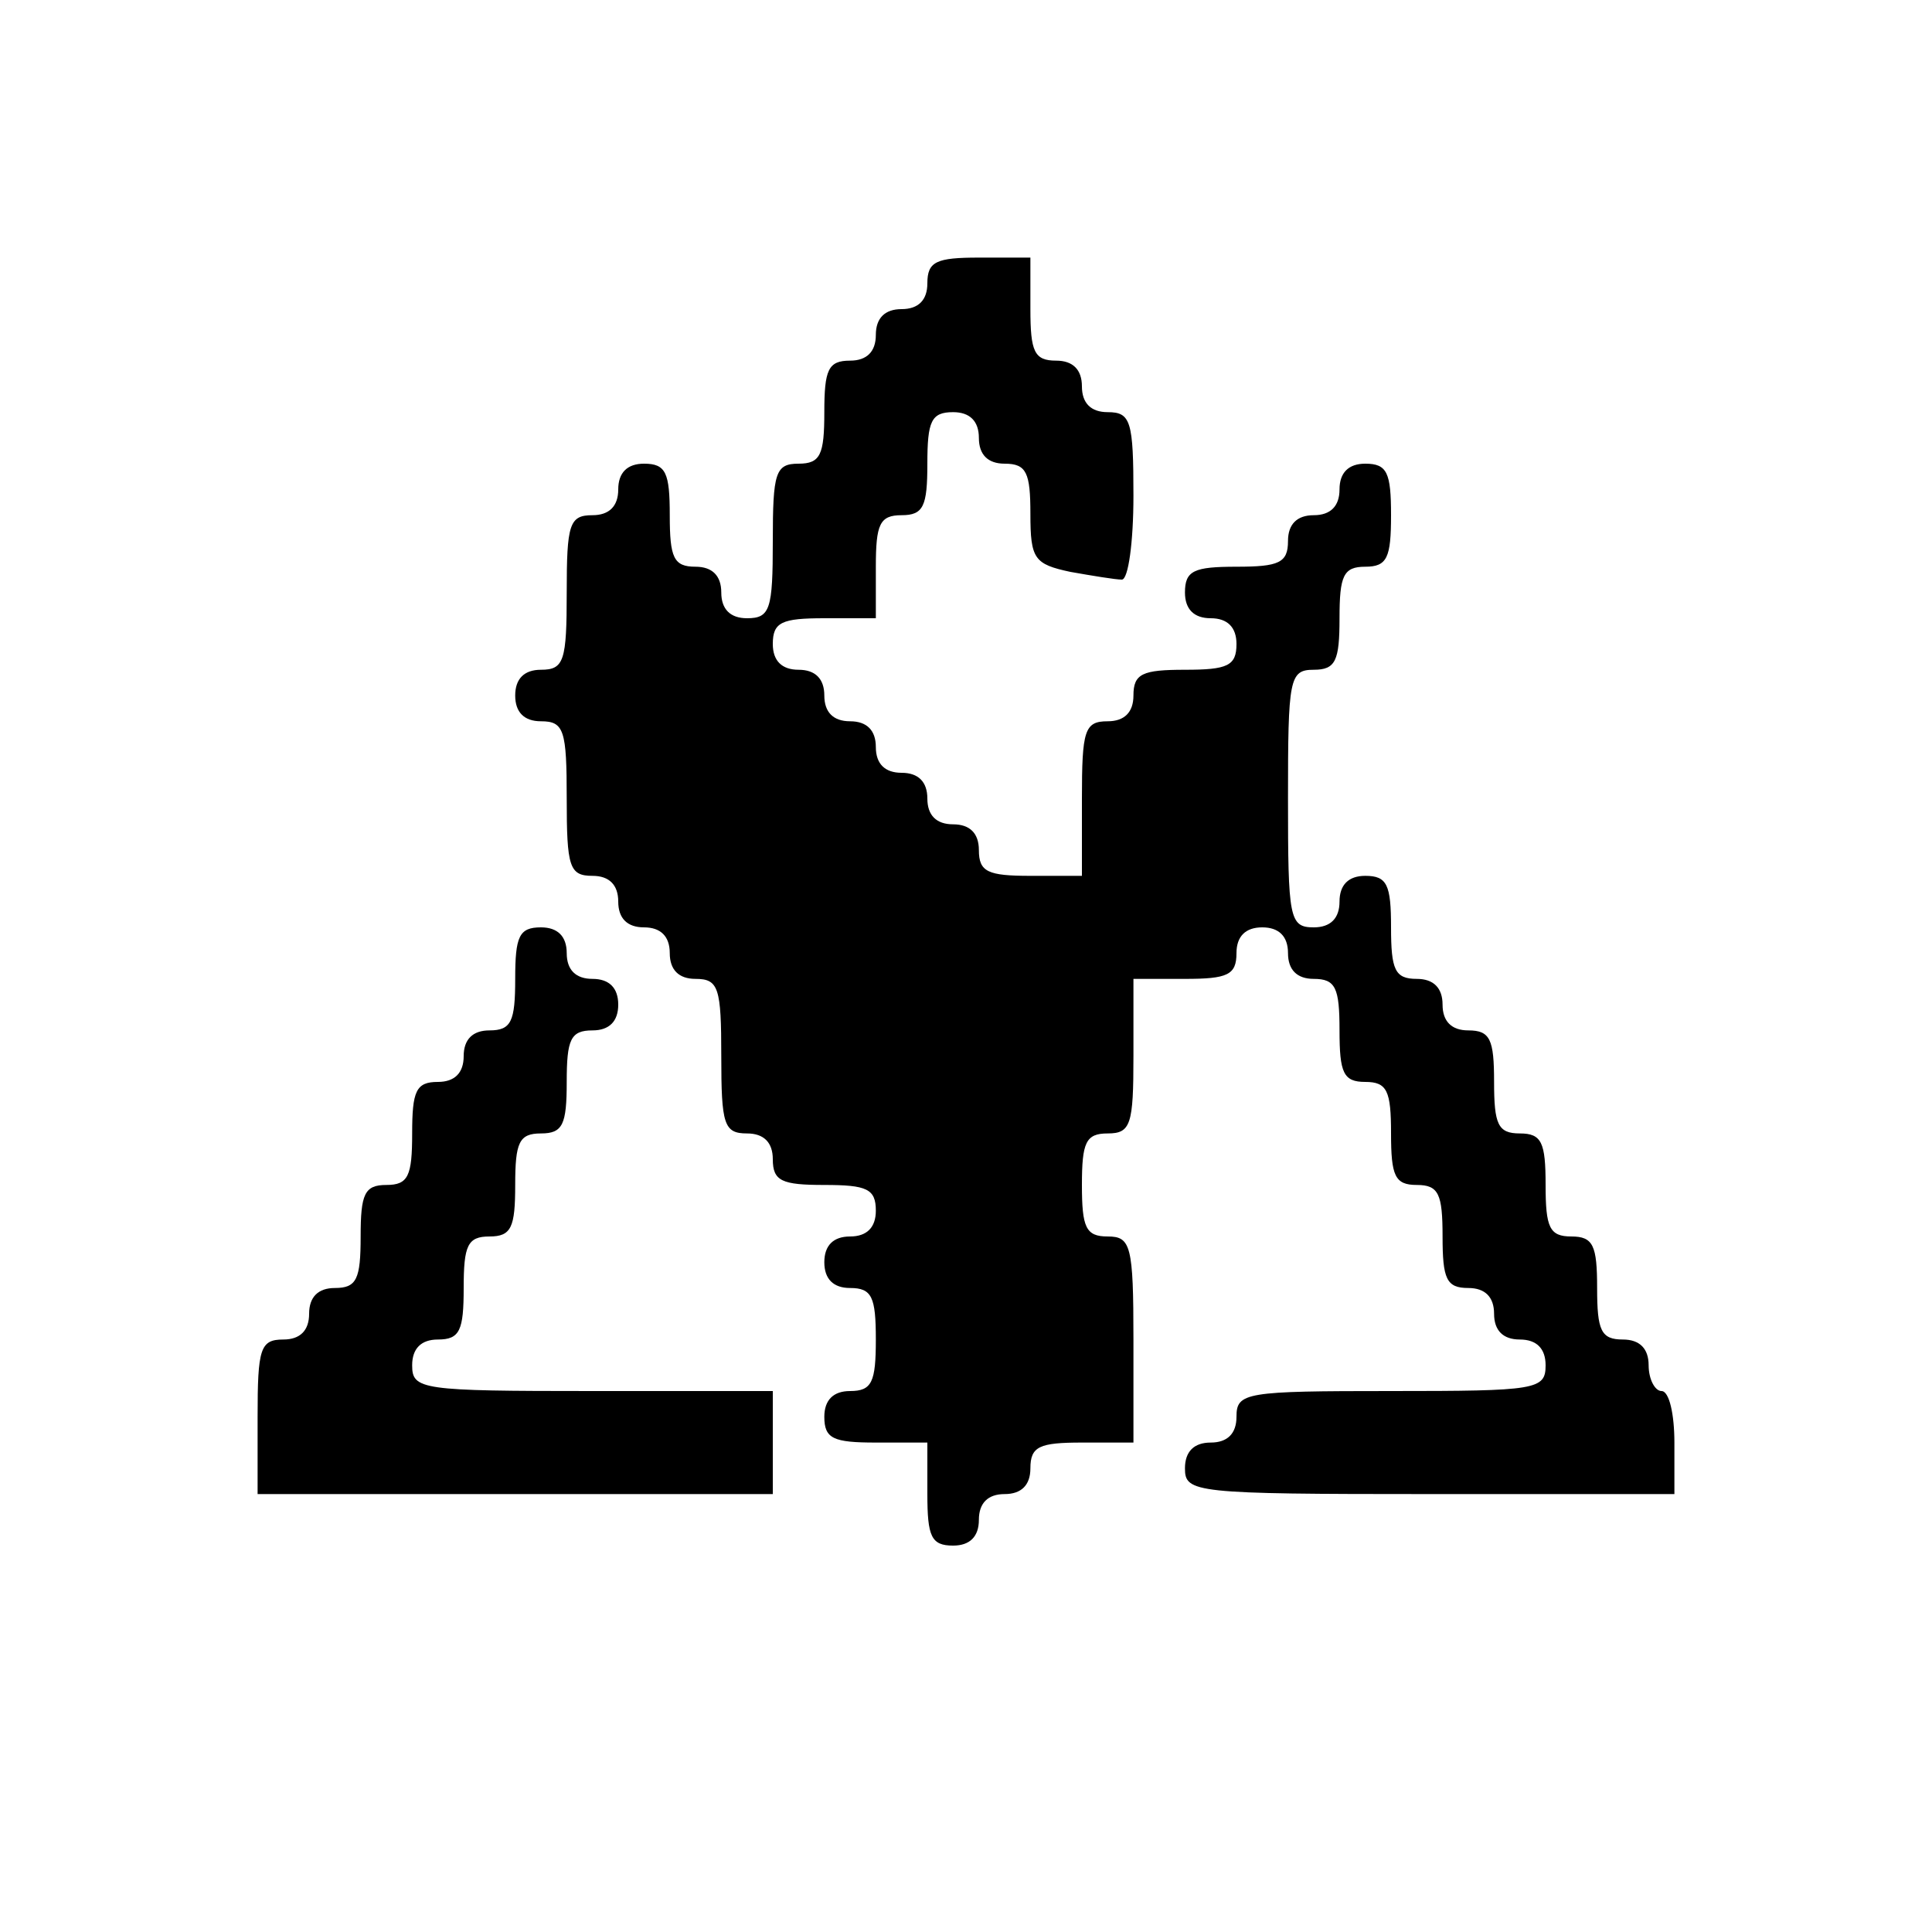
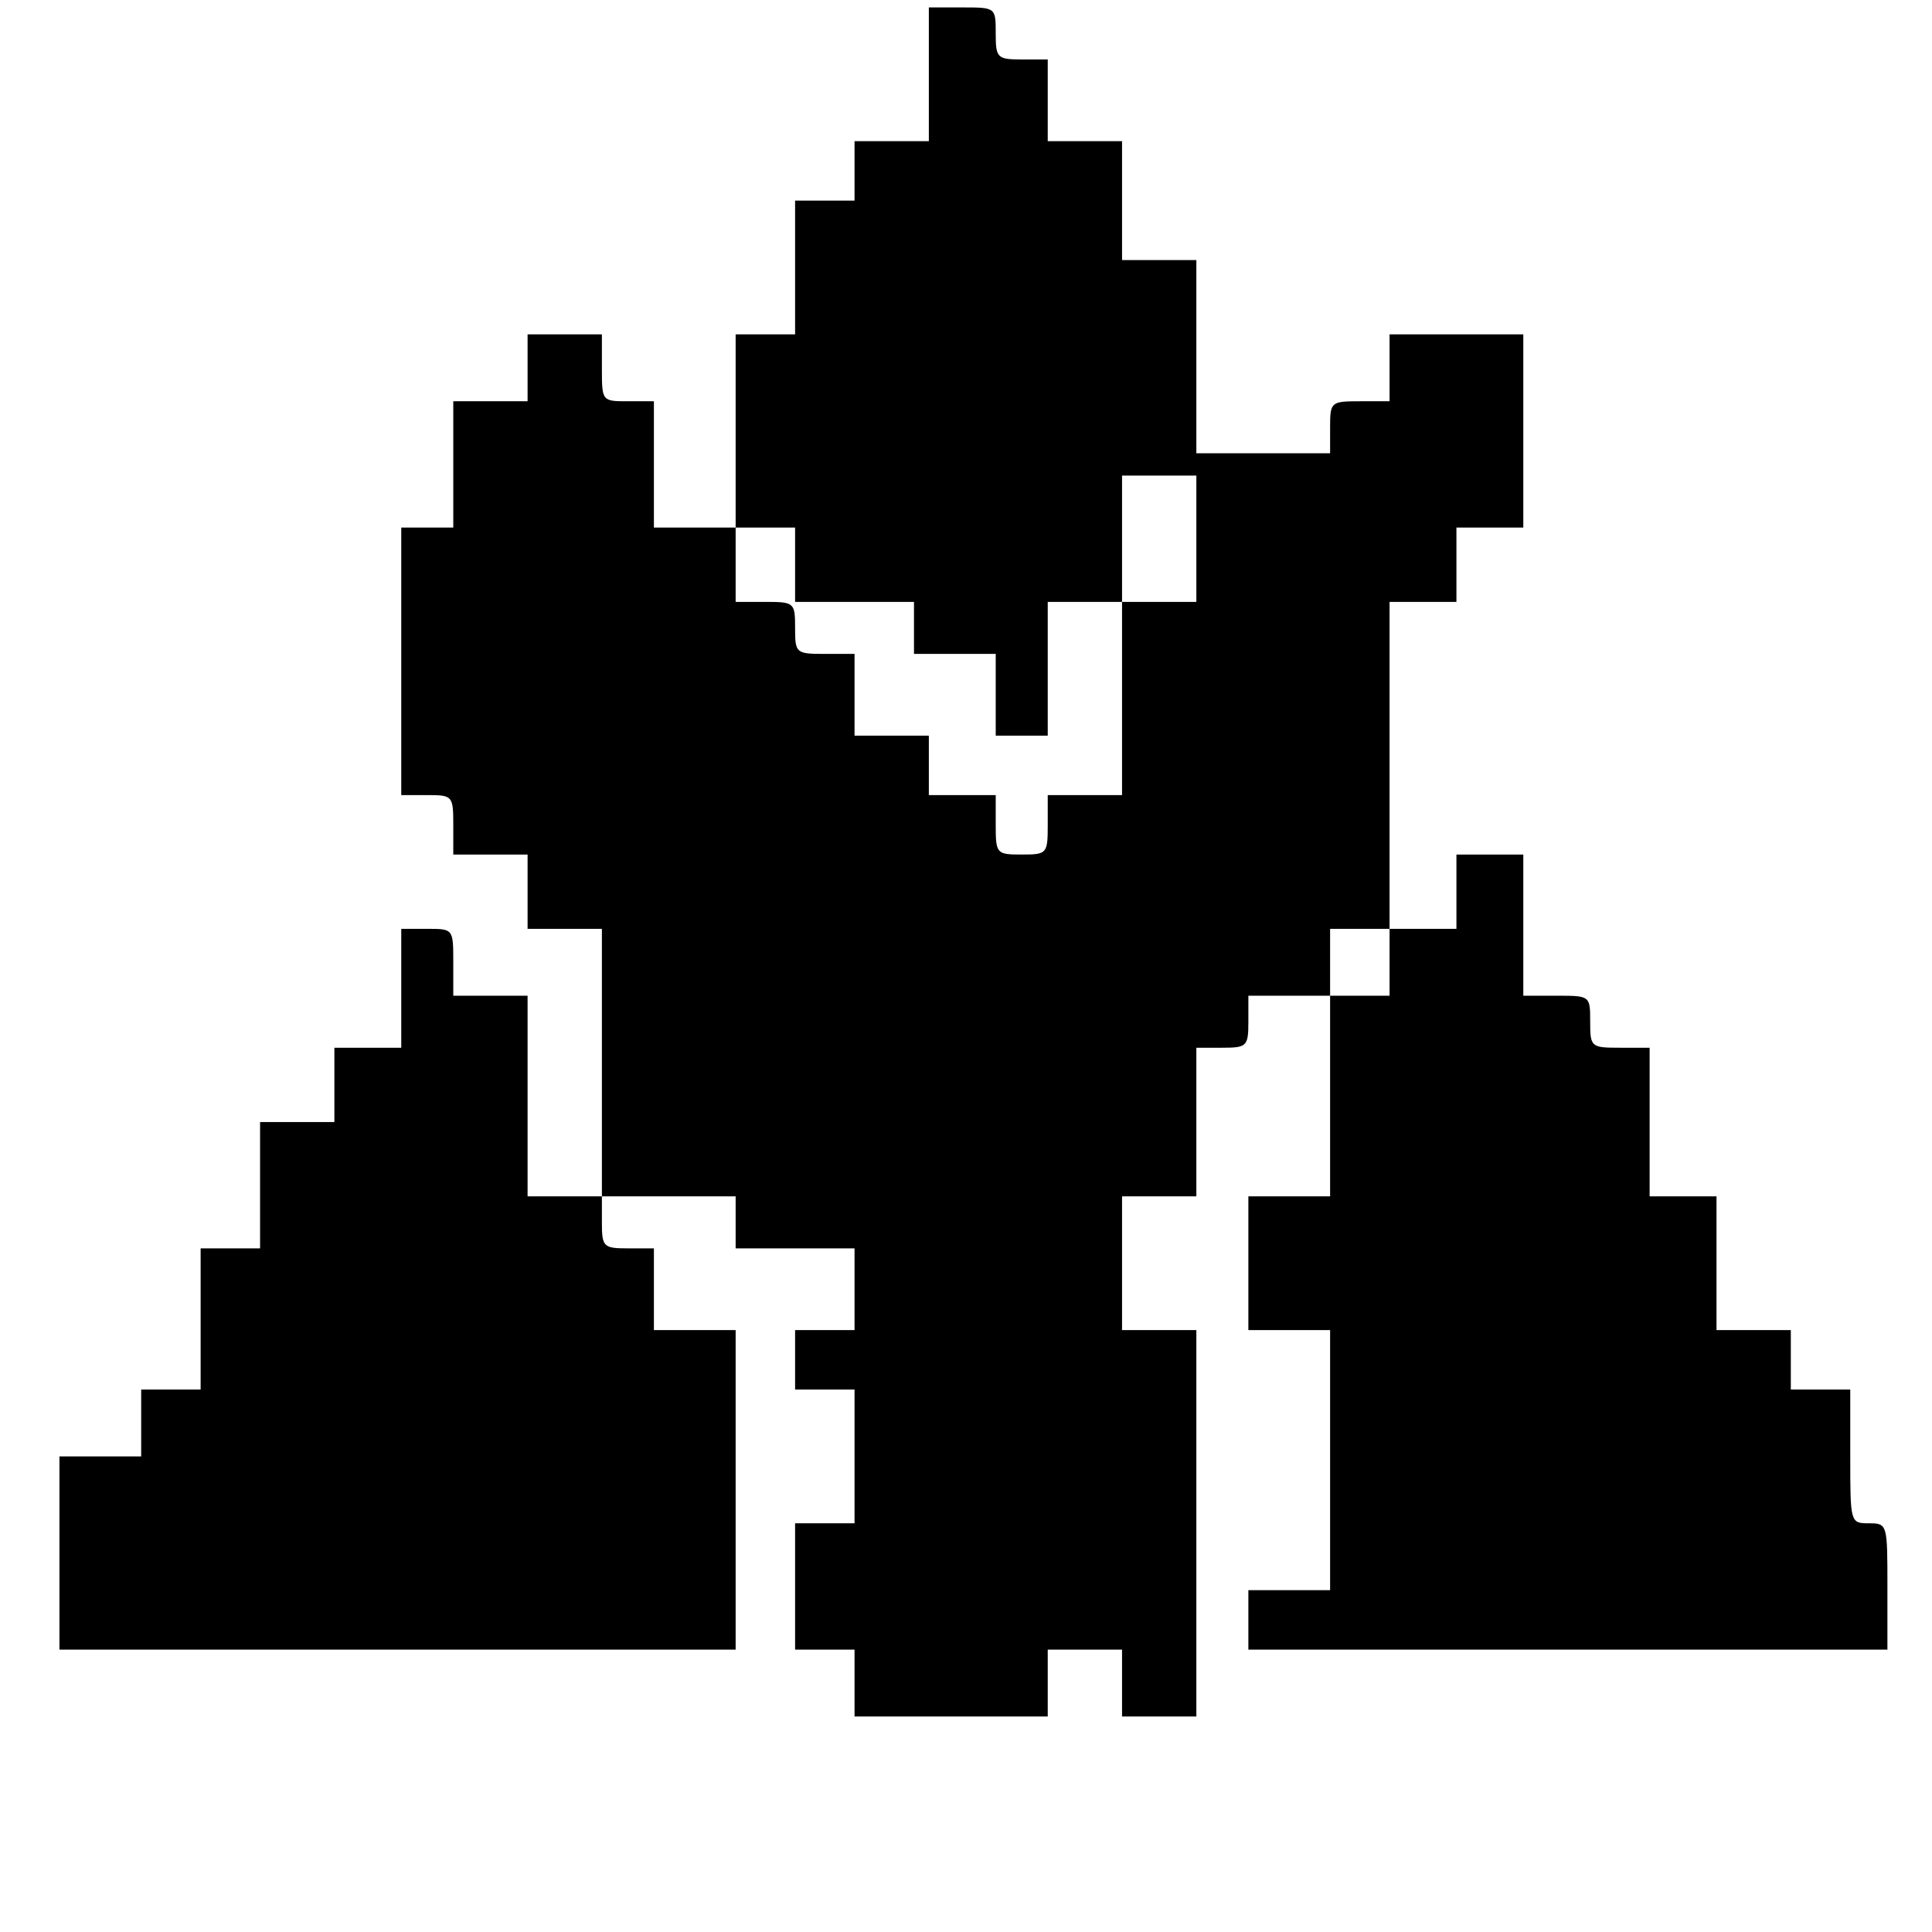
- <svg xmlns="http://www.w3.org/2000/svg" version="1.0" width="150pt" height="150pt" viewBox="0 0 150 150" preserveAspectRatio="xMidYMid meet">
-   <g transform="translate(0,150) scale(0.1,-0.1)" fill="#000000" stroke="none">
-     <path d="M720 1280 c0 -13 -7 -20 -20 -20 -13 0 -20 -7 -20 -20 0 -13 -7 -20 -20 -20 -17 0 -20 -7 -20 -40 0 -33 -3 -40 -20 -40 -18 0 -20 -7 -20 -60 0 -53 -2 -60 -20 -60 -13 0 -20 7 -20 20 0 13 -7 20 -20 20 -17 0 -20 7 -20 40 0 33 -3 40 -20 40 -13 0 -20 -7 -20 -20 0 -13 -7 -20 -20 -20 -18 0 -20 -7 -20 -60 0 -53 -2 -60 -20 -60 -13 0 -20 -7 -20 -20 0 -13 7 -20 20 -20 18 0 20 -7 20 -60 0 -53 2 -60 20 -60 13 0 20 -7 20 -20 0 -13 7 -20 20 -20 13 0 20 -7 20 -20 0 -13 7 -20 20 -20 18 0 20 -7 20 -60 0 -53 2 -60 20 -60 13 0 20 -7 20 -20 0 -17 7 -20 40 -20 33 0 40 -3 40 -20 0 -13 -7 -20 -20 -20 -13 0 -20 -7 -20 -20 0 -13 7 -20 20 -20 17 0 20 -7 20 -40 0 -33 -3 -40 -20 -40 -13 0 -20 -7 -20 -20 0 -17 7 -20 40 -20 l40 0 0 -40 c0 -33 3 -40 20 -40 13 0 20 7 20 20 0 13 7 20 20 20 13 0 20 7 20 20 0 17 7 20 40 20 l40 0 0 80 c0 73 -2 80 -20 80 -17 0 -20 7 -20 40 0 33 3 40 20 40 18 0 20 7 20 60 l0 60 40 0 c33 0 40 3 40 20 0 13 7 20 20 20 13 0 20 -7 20 -20 0 -13 7 -20 20 -20 17 0 20 -7 20 -40 0 -33 3 -40 20 -40 17 0 20 -7 20 -40 0 -33 3 -40 20 -40 17 0 20 -7 20 -40 0 -33 3 -40 20 -40 13 0 20 -7 20 -20 0 -13 7 -20 20 -20 13 0 20 -7 20 -20 0 -19 -7 -20 -120 -20 -113 0 -120 -1 -120 -20 0 -13 -7 -20 -20 -20 -13 0 -20 -7 -20 -20 0 -19 7 -20 190 -20 l190 0 0 40 c0 22 -4 40 -10 40 -5 0 -10 9 -10 20 0 13 -7 20 -20 20 -17 0 -20 7 -20 40 0 33 -3 40 -20 40 -17 0 -20 7 -20 40 0 33 -3 40 -20 40 -17 0 -20 7 -20 40 0 33 -3 40 -20 40 -13 0 -20 7 -20 20 0 13 -7 20 -20 20 -17 0 -20 7 -20 40 0 33 -3 40 -20 40 -13 0 -20 -7 -20 -20 0 -13 -7 -20 -20 -20 -19 0 -20 7 -20 100 0 93 1 100 20 100 17 0 20 7 20 40 0 33 3 40 20 40 17 0 20 7 20 40 0 33 -3 40 -20 40 -13 0 -20 -7 -20 -20 0 -13 -7 -20 -20 -20 -13 0 -20 -7 -20 -20 0 -17 -7 -20 -40 -20 -33 0 -40 -3 -40 -20 0 -13 7 -20 20 -20 13 0 20 -7 20 -20 0 -17 -7 -20 -40 -20 -33 0 -40 -3 -40 -20 0 -13 -7 -20 -20 -20 -18 0 -20 -7 -20 -60 l0 -60 -40 0 c-33 0 -40 3 -40 20 0 13 -7 20 -20 20 -13 0 -20 7 -20 20 0 13 -7 20 -20 20 -13 0 -20 7 -20 20 0 13 -7 20 -20 20 -13 0 -20 7 -20 20 0 13 -7 20 -20 20 -13 0 -20 7 -20 20 0 17 7 20 40 20 l40 0 0 40 c0 33 3 40 20 40 17 0 20 7 20 40 0 33 3 40 20 40 13 0 20 -7 20 -20 0 -13 7 -20 20 -20 17 0 20 -7 20 -39 0 -35 3 -39 31 -45 17 -3 35 -6 40 -6 5 0 9 29 9 65 0 58 -2 65 -20 65 -13 0 -20 7 -20 20 0 13 -7 20 -20 20 -17 0 -20 7 -20 40 l0 40 -40 0 c-33 0 -40 -3 -40 -20z" />
-     <path d="M400 740 c0 -33 -3 -40 -20 -40 -13 0 -20 -7 -20 -20 0 -13 -7 -20 -20 -20 -17 0 -20 -7 -20 -40 0 -33 -3 -40 -20 -40 -17 0 -20 -7 -20 -40 0 -33 -3 -40 -20 -40 -13 0 -20 -7 -20 -20 0 -13 -7 -20 -20 -20 -18 0 -20 -7 -20 -60 l0 -60 200 0 200 0 0 40 0 40 -140 0 c-133 0 -140 1 -140 20 0 13 7 20 20 20 17 0 20 7 20 40 0 33 3 40 20 40 17 0 20 7 20 40 0 33 3 40 20 40 17 0 20 7 20 40 0 33 3 40 20 40 13 0 20 7 20 20 0 13 -7 20 -20 20 -13 0 -20 7 -20 20 0 13 -7 20 -20 20 -17 0 -20 -7 -20 -40z" />
+ <svg xmlns="http://www.w3.org/2000/svg" version="1.0" width="260pt" height="260pt" viewBox="0 0 260 260" preserveAspectRatio="xMidYMid meet">
+   <g transform="translate(0,260) scale(0.1,-0.1)" fill="#000000" stroke="none">
+     <path d="M1250 2500 l0 -90 -50 0 -50 0 0 -40 0 -40 -40 0 -40 0 0 -90 0 -90 -40 0 -40 0 0 -130 0 -130 -55 0 -55 0 0 85 0 85 -35 0 c-35 0 -35 0 -35 45 l0 45 -50 0 -50 0 0 -45 0 -45 -50 0 -50 0 0 -85 0 -85 -35 0 -35 0 0 -180 0 -180 35 0 c34 0 35 -1 35 -40 l0 -40 50 0 50 0 0 -50 0 -50 50 0 50 0 0 -180 0 -180 -50 0 -50 0 0 135 0 135 -50 0 -50 0 0 45 c0 45 0 45 -35 45 l-35 0 0 -80 0 -80 -45 0 -45 0 0 -50 0 -50 -50 0 -50 0 0 -85 0 -85 -40 0 -40 0 0 -95 0 -95 -40 0 -40 0 0 -45 0 -45 -55 0 -55 0 0 -130 0 -130 455 0 455 0 0 215 0 215 -55 0 -55 0 0 55 0 55 -35 0 c-33 0 -35 2 -35 35 l0 35 90 0 90 0 0 -35 0 -35 80 0 80 0 0 -55 0 -55 -40 0 -40 0 0 -40 0 -40 40 0 40 0 0 -90 0 -90 -40 0 -40 0 0 -85 0 -85 40 0 40 0 0 -45 0 -45 130 0 130 0 0 45 0 45 50 0 50 0 0 -45 0 -45 50 0 50 0 0 260 0 260 -50 0 -50 0 0 90 0 90 50 0 50 0 0 100 0 100 35 0 c33 0 35 2 35 35 l0 35 55 0 55 0 0 -135 0 -135 -55 0 -55 0 0 -90 0 -90 55 0 55 0 0 -175 0 -175 -55 0 -55 0 0 -40 0 -40 430 0 430 0 0 85 c0 84 0 85 -25 85 -25 0 -25 1 -25 90 l0 90 -40 0 -40 0 0 40 0 40 -50 0 -50 0 0 90 0 90 -45 0 -45 0 0 100 0 100 -40 0 c-39 0 -40 1 -40 35 0 35 0 35 -45 35 l-45 0 0 95 0 95 -45 0 -45 0 0 -50 0 -50 -45 0 -45 0 0 220 0 220 45 0 45 0 0 50 0 50 45 0 45 0 0 130 0 130 -90 0 -90 0 0 -45 0 -45 -40 0 c-39 0 -40 -1 -40 -35 l0 -35 -90 0 -90 0 0 130 0 130 -50 0 -50 0 0 80 0 80 -50 0 -50 0 0 55 0 55 -35 0 c-33 0 -35 2 -35 35 0 35 0 35 -45 35 l-45 0 0 -90z m360 -625 l0 -85 -50 0 -50 0 0 -130 0 -130 -50 0 -50 0 0 -40 c0 -39 -1 -40 -35 -40 -34 0 -35 1 -35 40 l0 40 -45 0 -45 0 0 40 0 40 -50 0 -50 0 0 55 0 55 -40 0 c-39 0 -40 1 -40 35 0 34 -1 35 -40 35 l-40 0 0 50 0 50 40 0 40 0 0 -50 0 -50 80 0 80 0 0 -35 0 -35 55 0 55 0 0 -55 0 -55 35 0 35 0 0 90 0 90 50 0 50 0 0 85 0 85 50 0 50 0 0 -85z m260 -570 l0 -45 -40 0 -40 0 0 45 0 45 40 0 40 0 0 -45z" />
  </g>
</svg>
